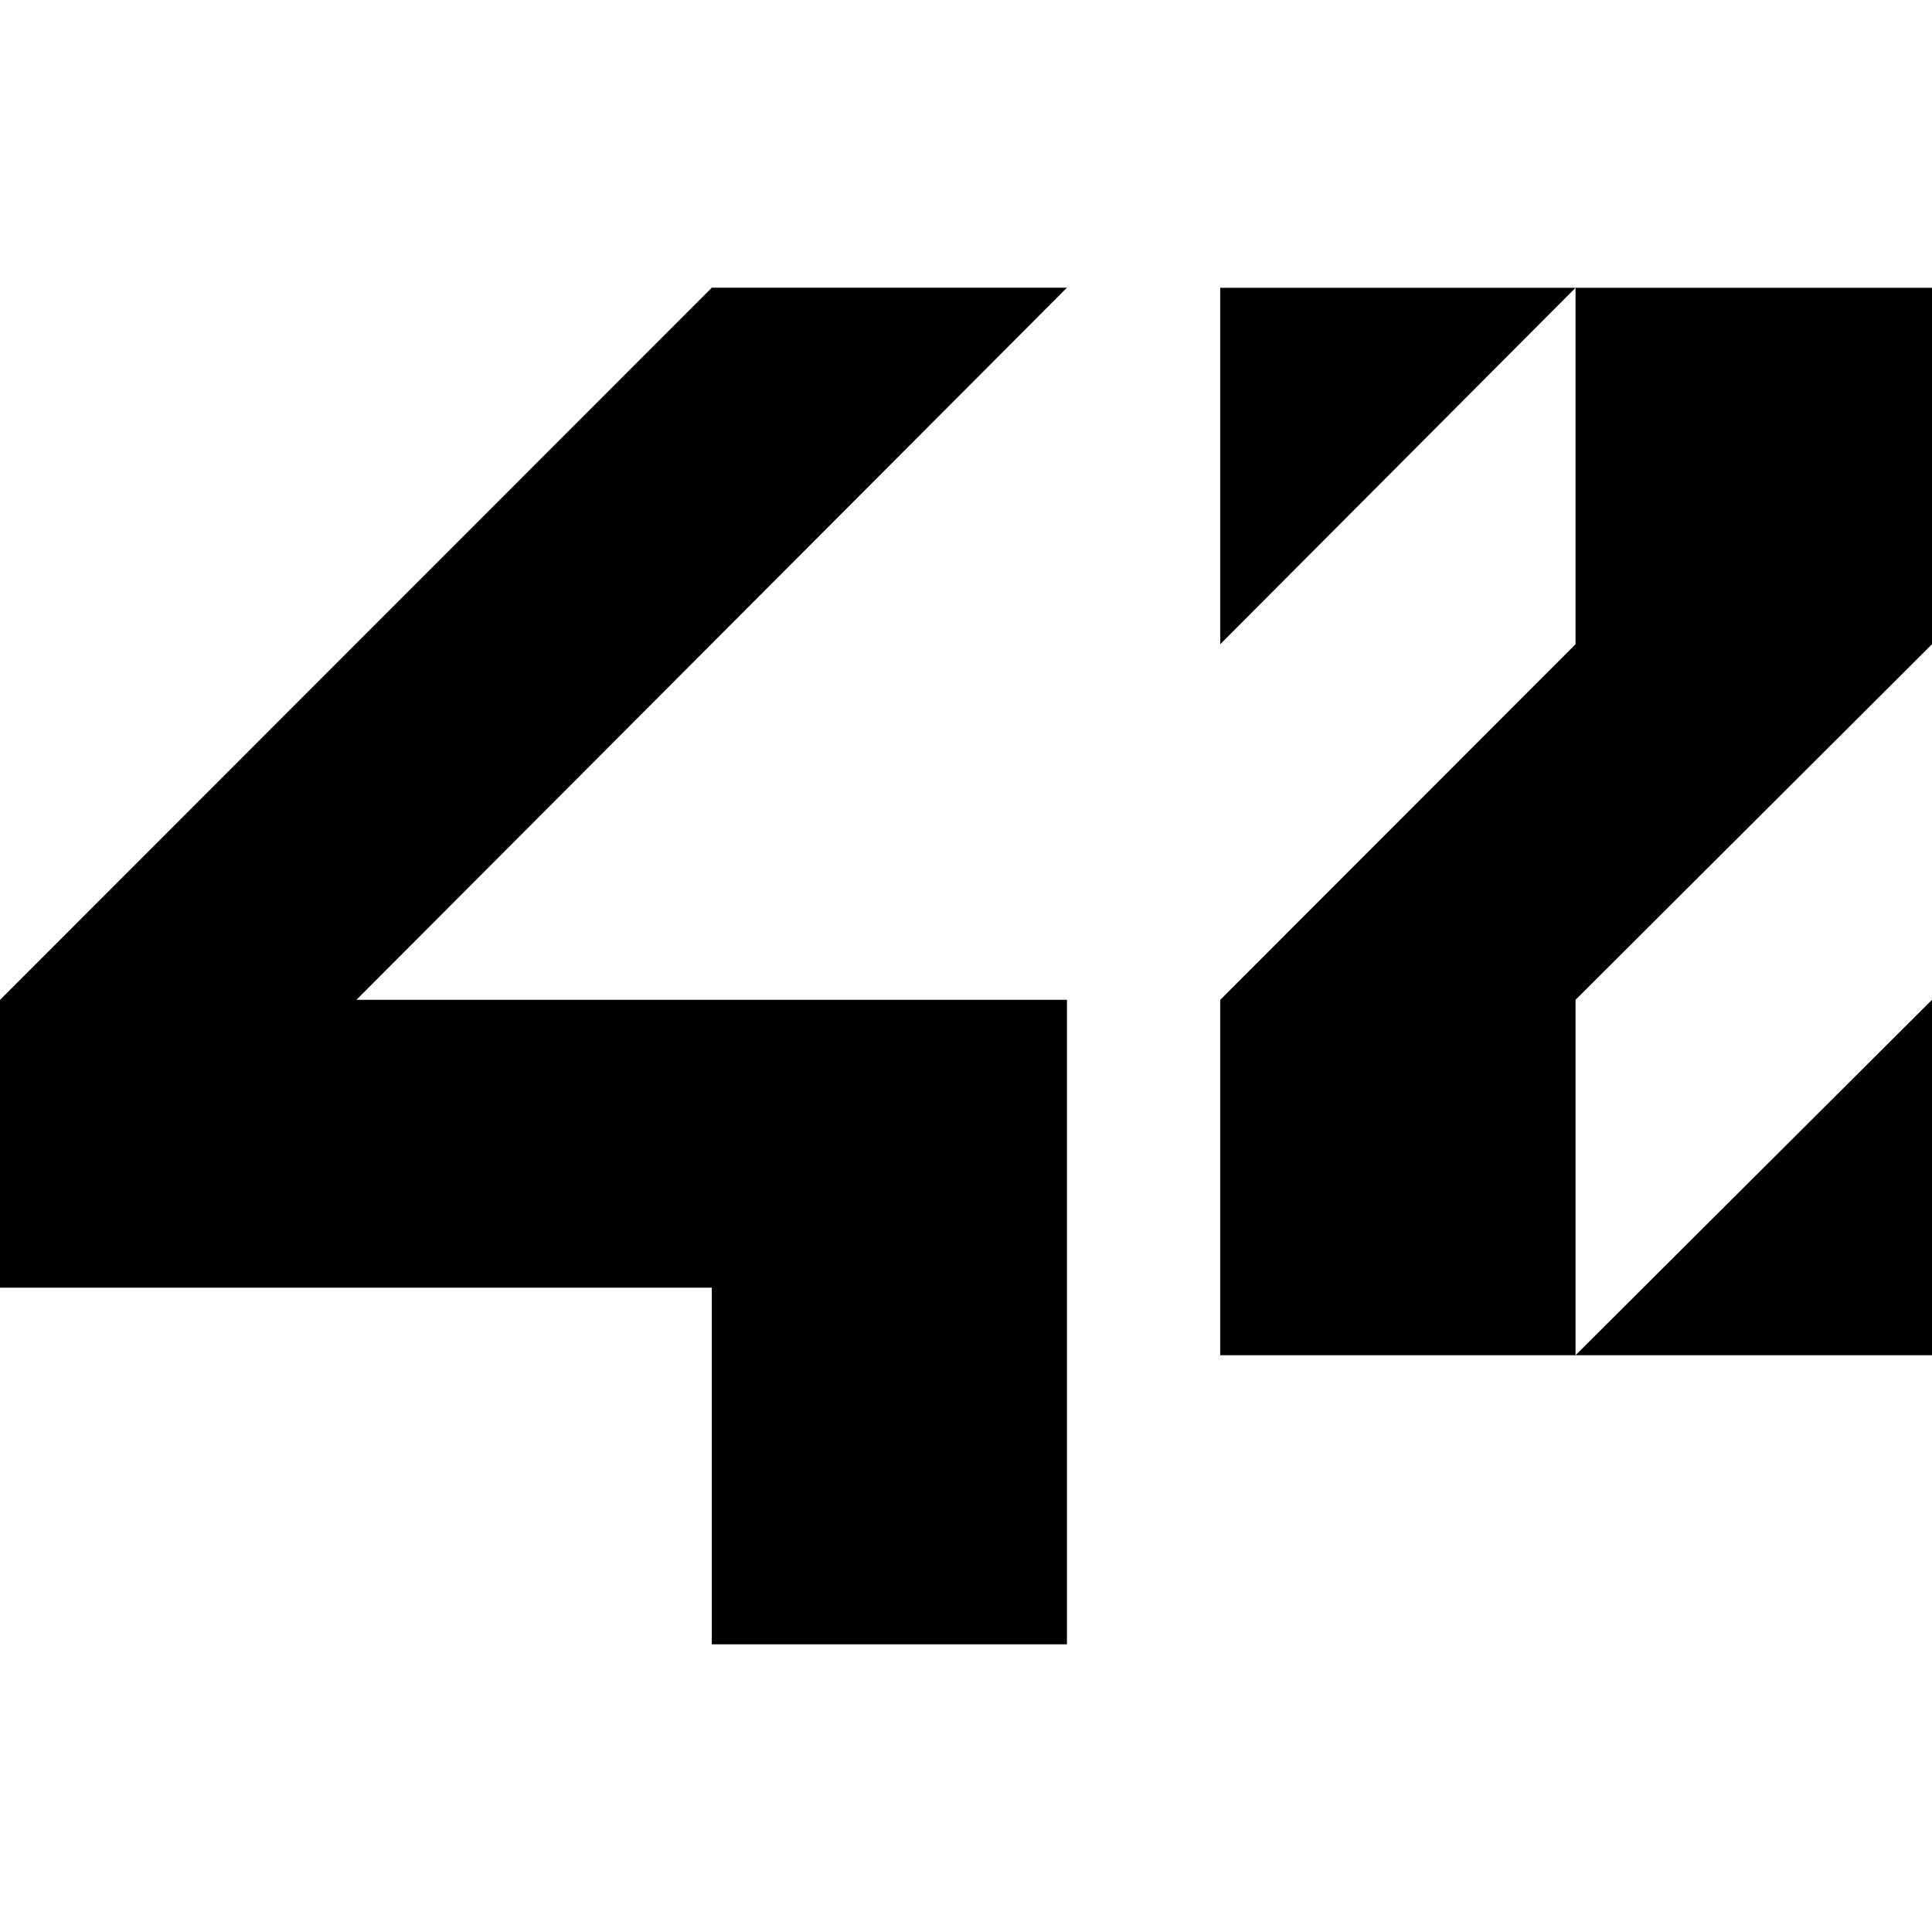
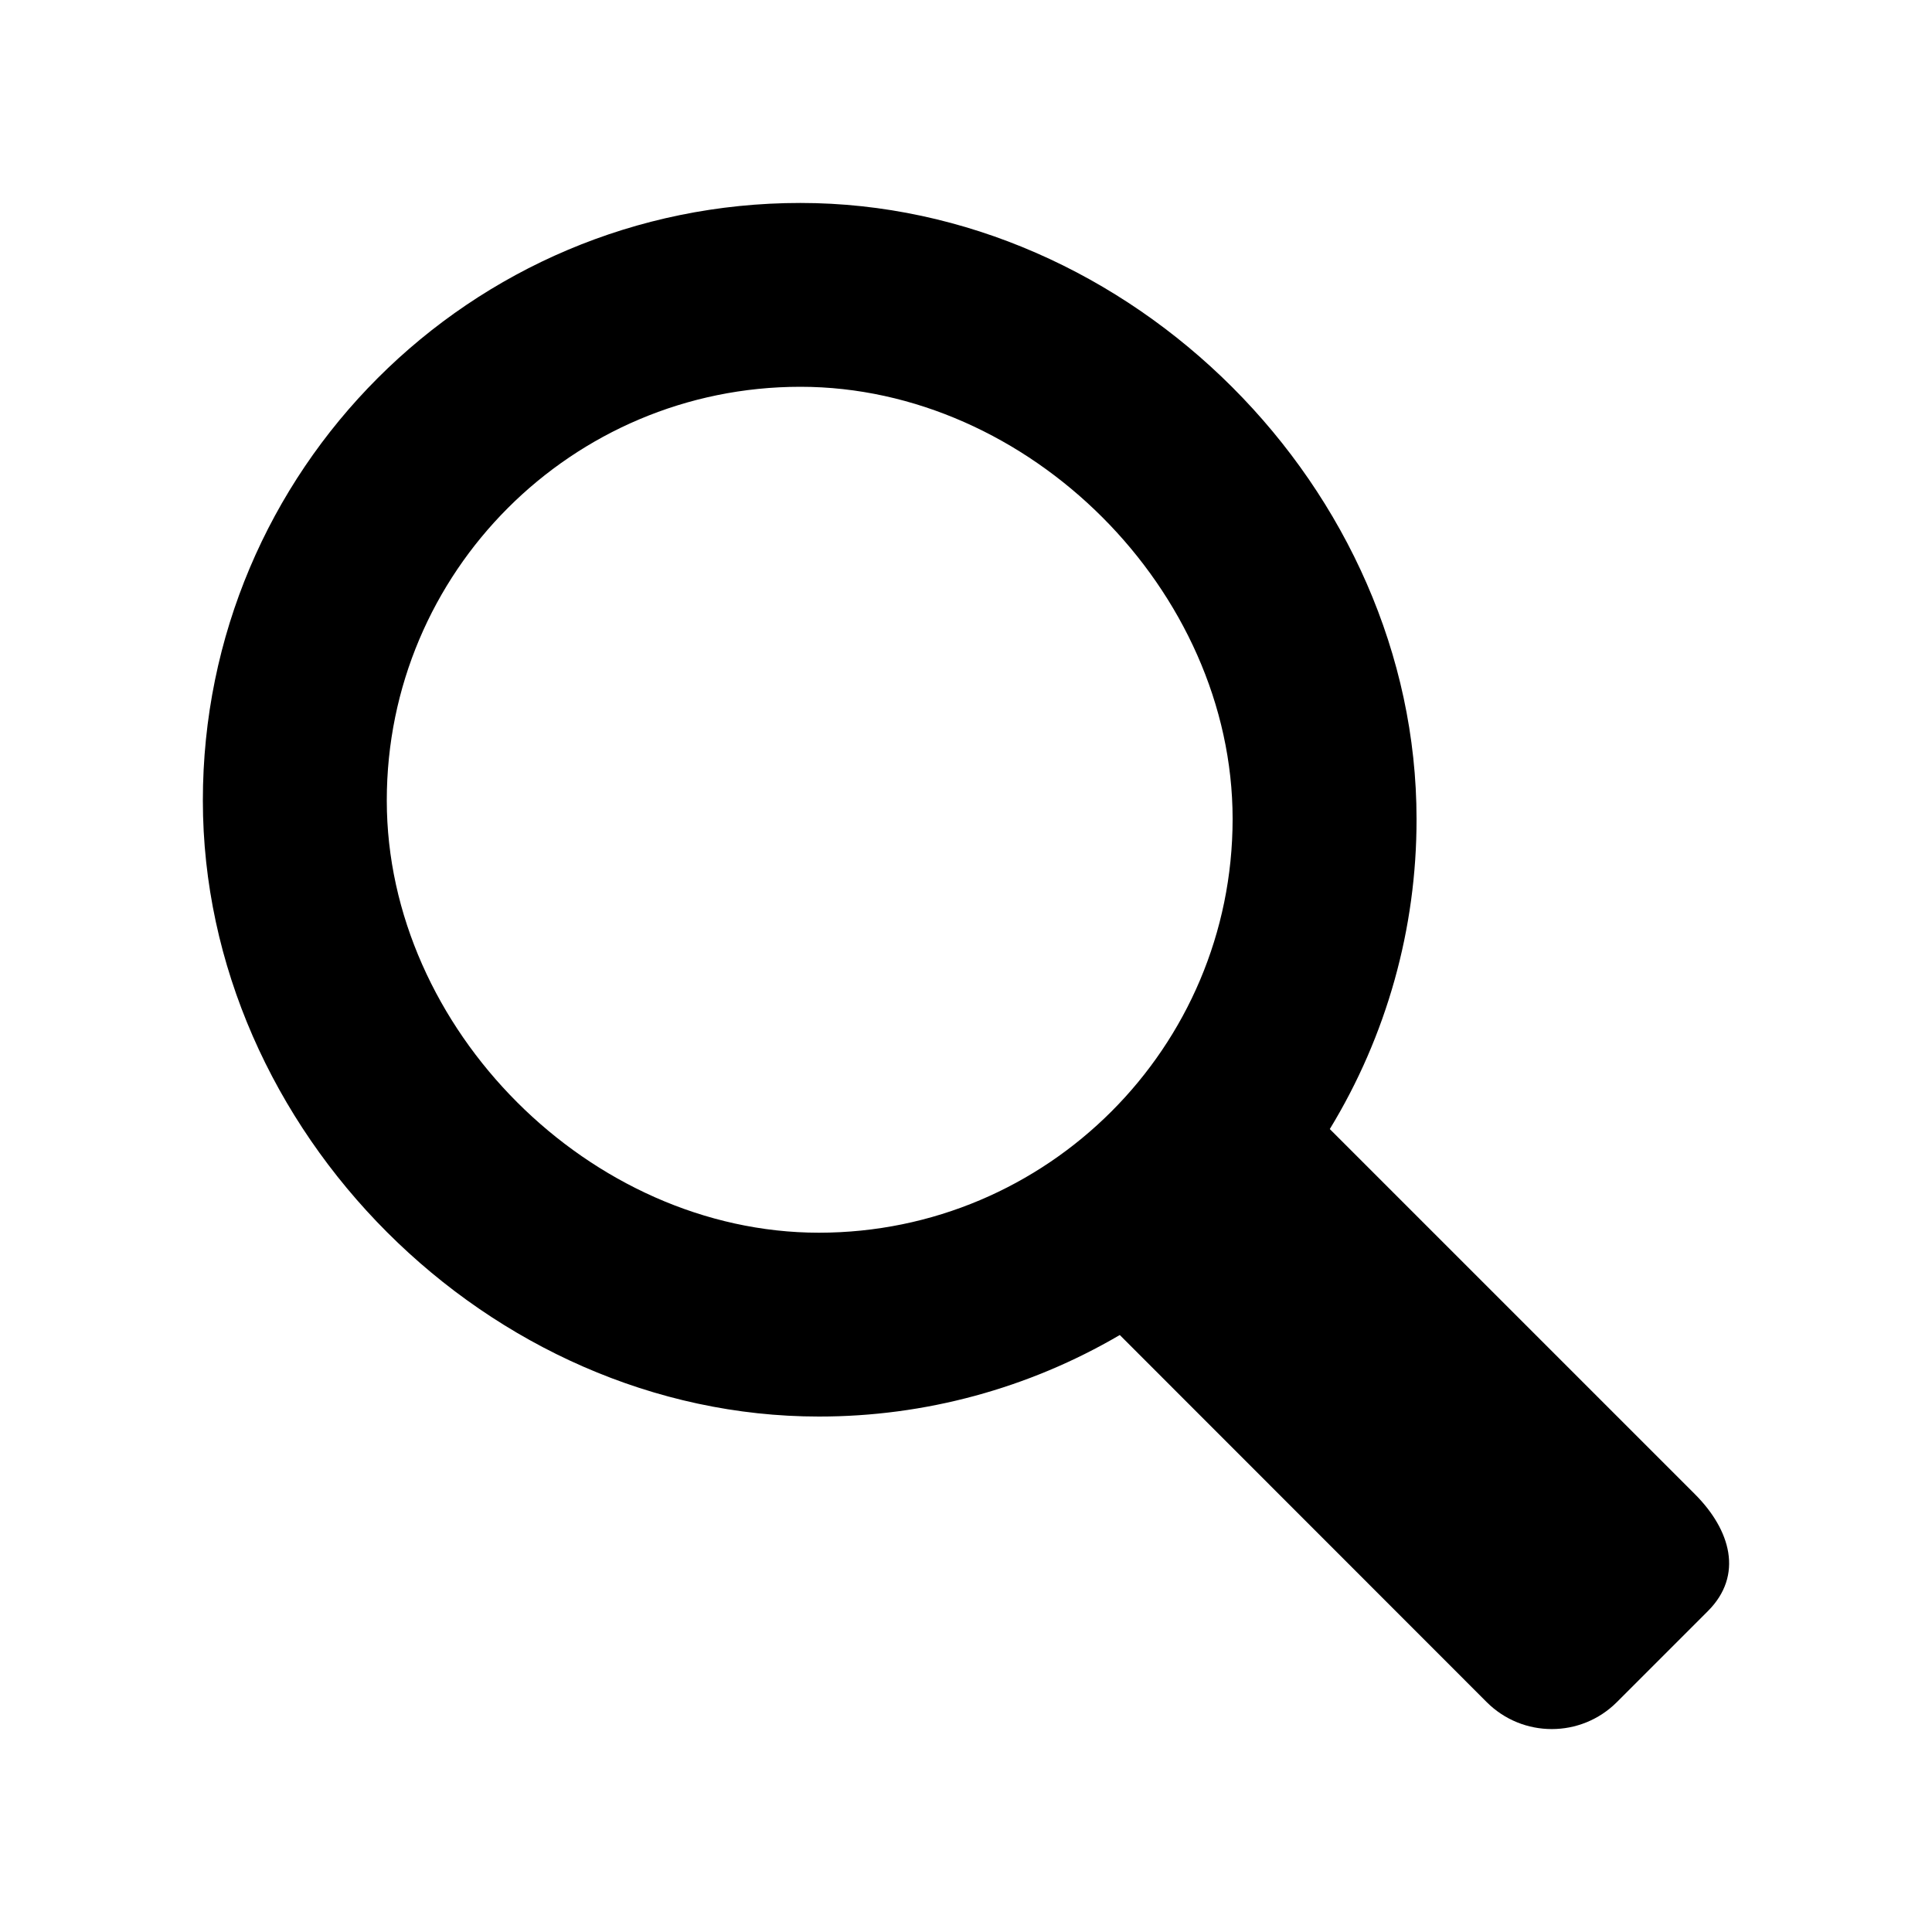
- <svg xmlns="http://www.w3.org/2000/svg" fill="#000000" width="800px" height="800px" viewBox="0 0 24 24" role="img">
-   <path d="m24 12.42-4.428 4.415H24zm-4.428-4.417-4.414 4.418v4.414h4.414V12.42L24 8.003V3.575h-4.428zm-4.414 0 4.414-4.428h-4.414zM0 15.996h8.842v4.43h4.412V12.42H4.428l8.826-8.846H8.842L0 12.421z" />
+ <svg xmlns="http://www.w3.org/2000/svg" width="20px" height="20px" viewBox="0 0 20 20">
+   <path d="M17.545 15.467l-3.779-3.779a6.15 6.15 0 0 0 .898-3.21c0-3.417-2.961-6.377-6.378-6.377A6.185 6.185 0 0 0 2.1 8.287c0 3.416 2.961 6.377 6.377 6.377a6.15 6.15 0 0 0 3.115-.844l3.799 3.801a.953.953 0 0 0 1.346 0l.943-.943c.371-.371.236-.84-.135-1.211zM4.004 8.287a4.282 4.282 0 0 1 4.282-4.283c2.366 0 4.474 2.107 4.474 4.474a4.284 4.284 0 0 1-4.283 4.283c-2.366-.001-4.473-2.109-4.473-4.474z" />
</svg>
